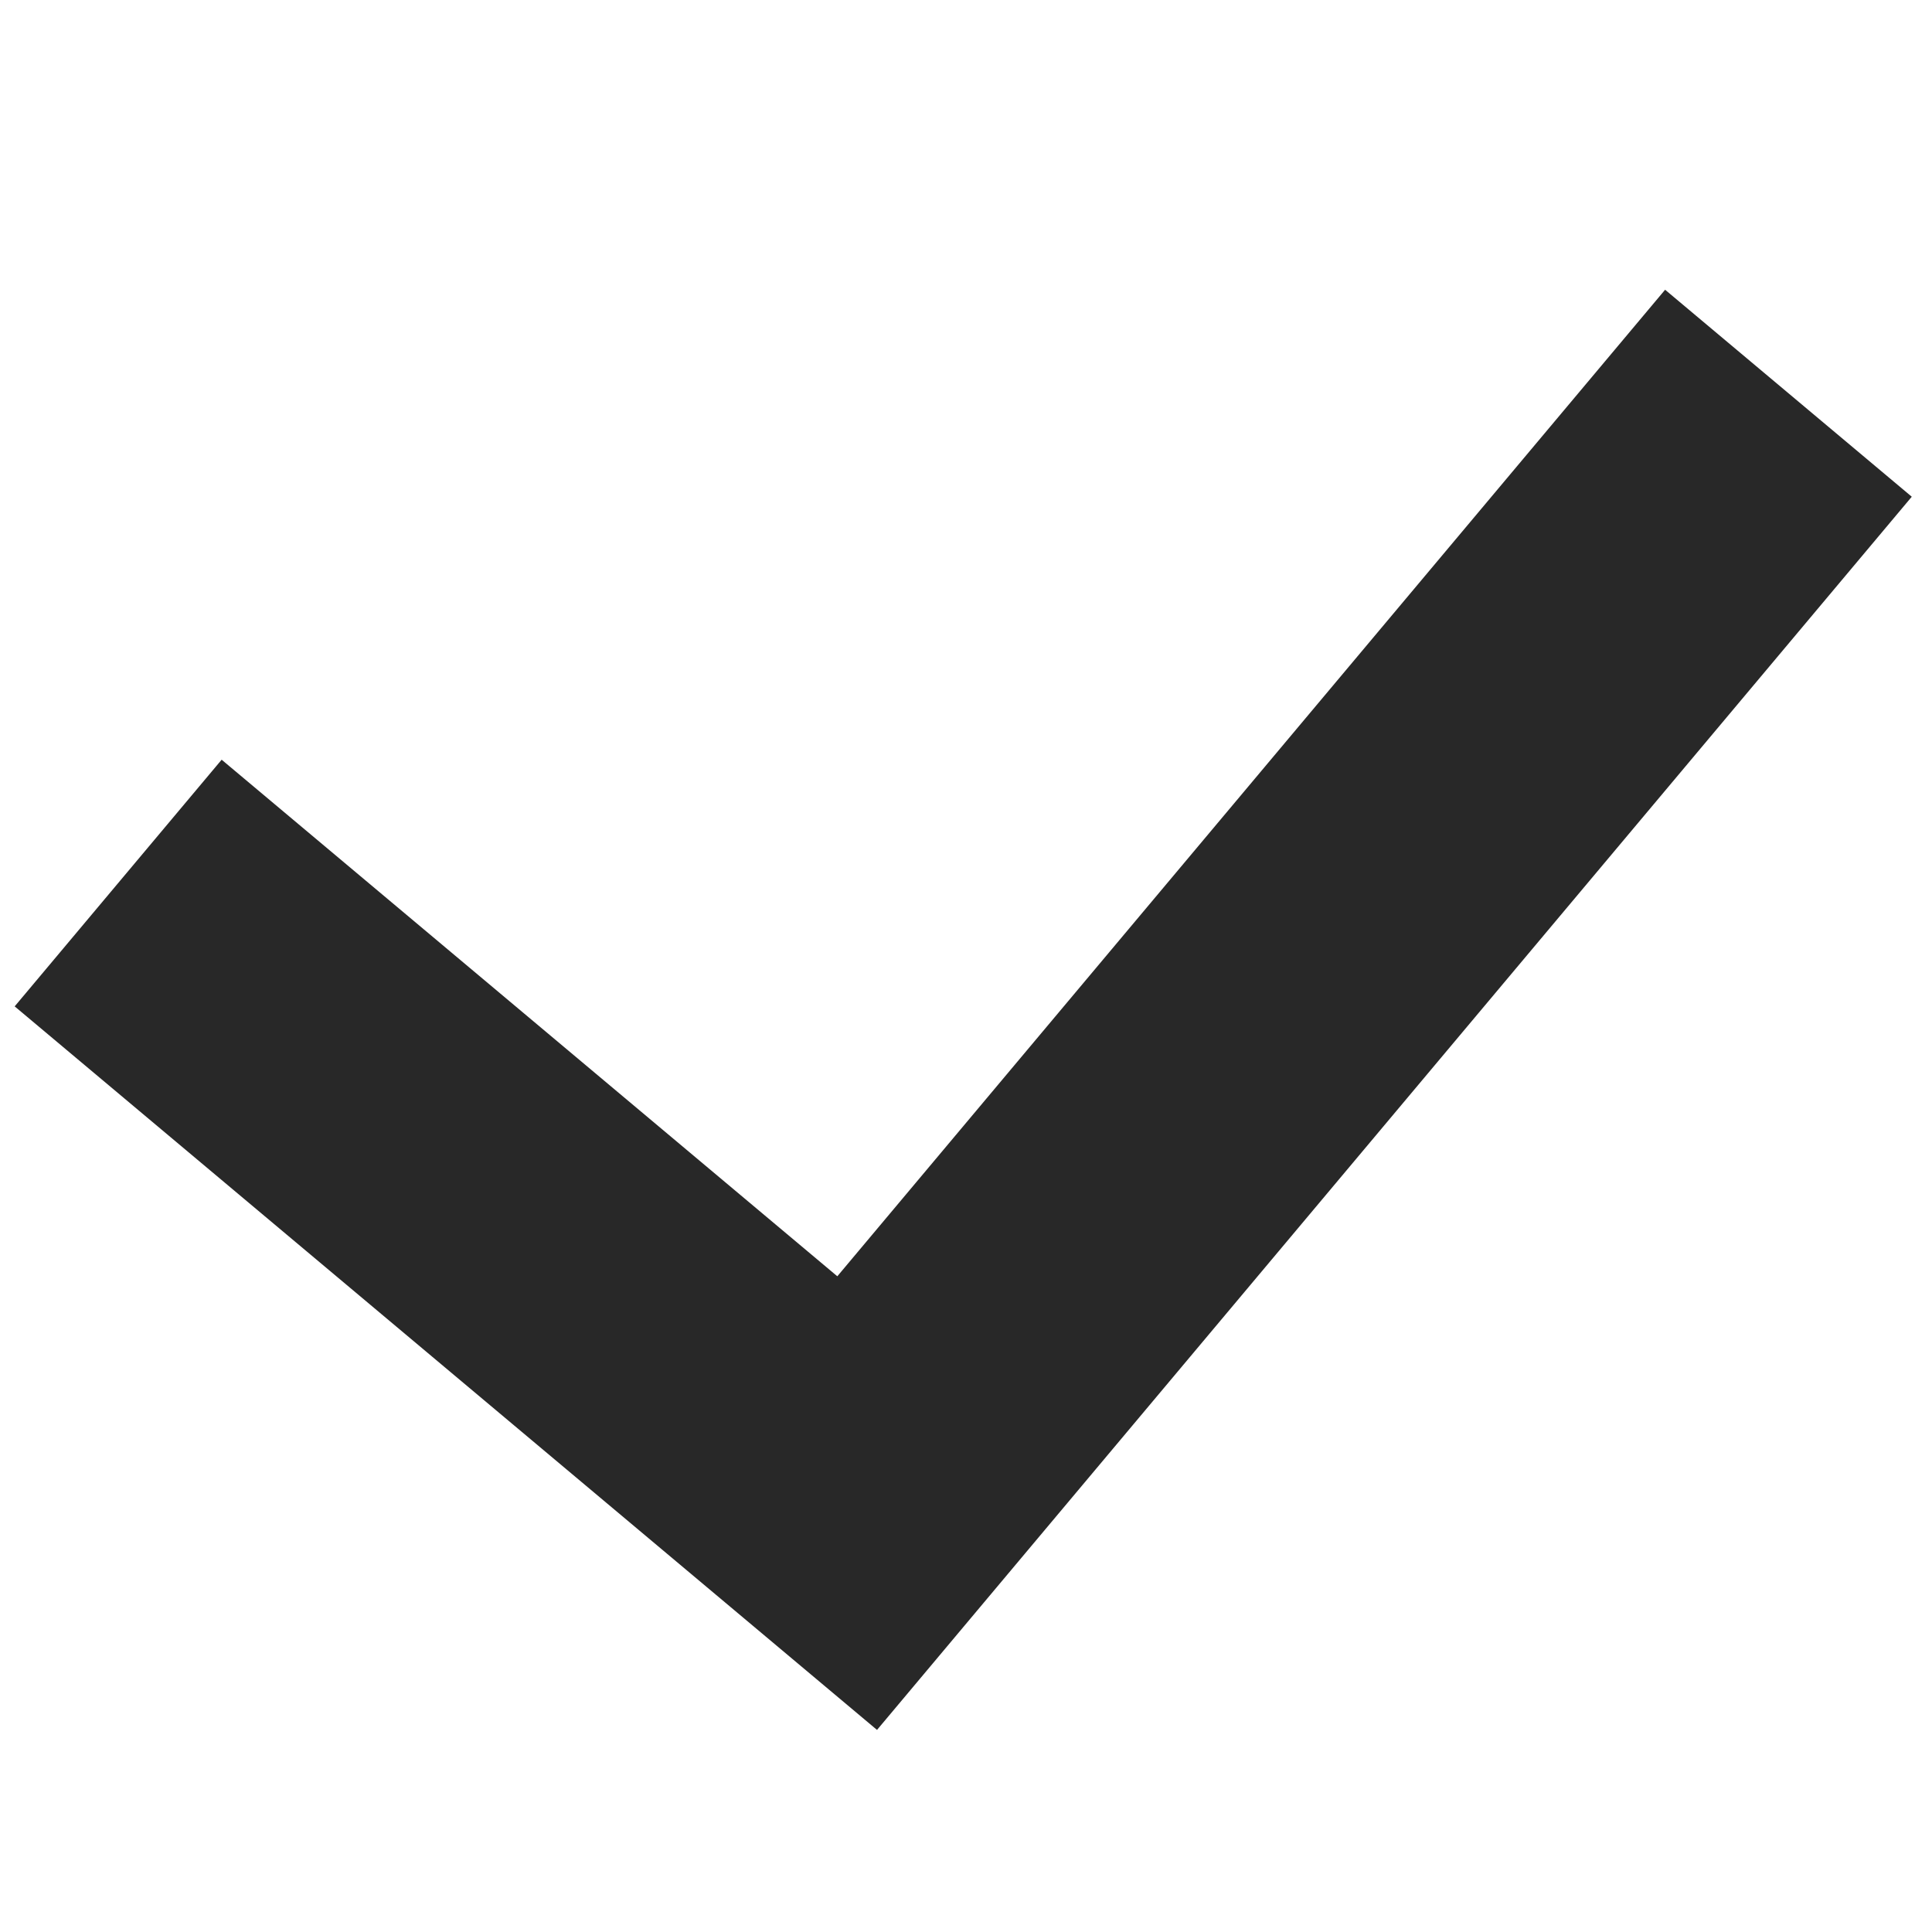
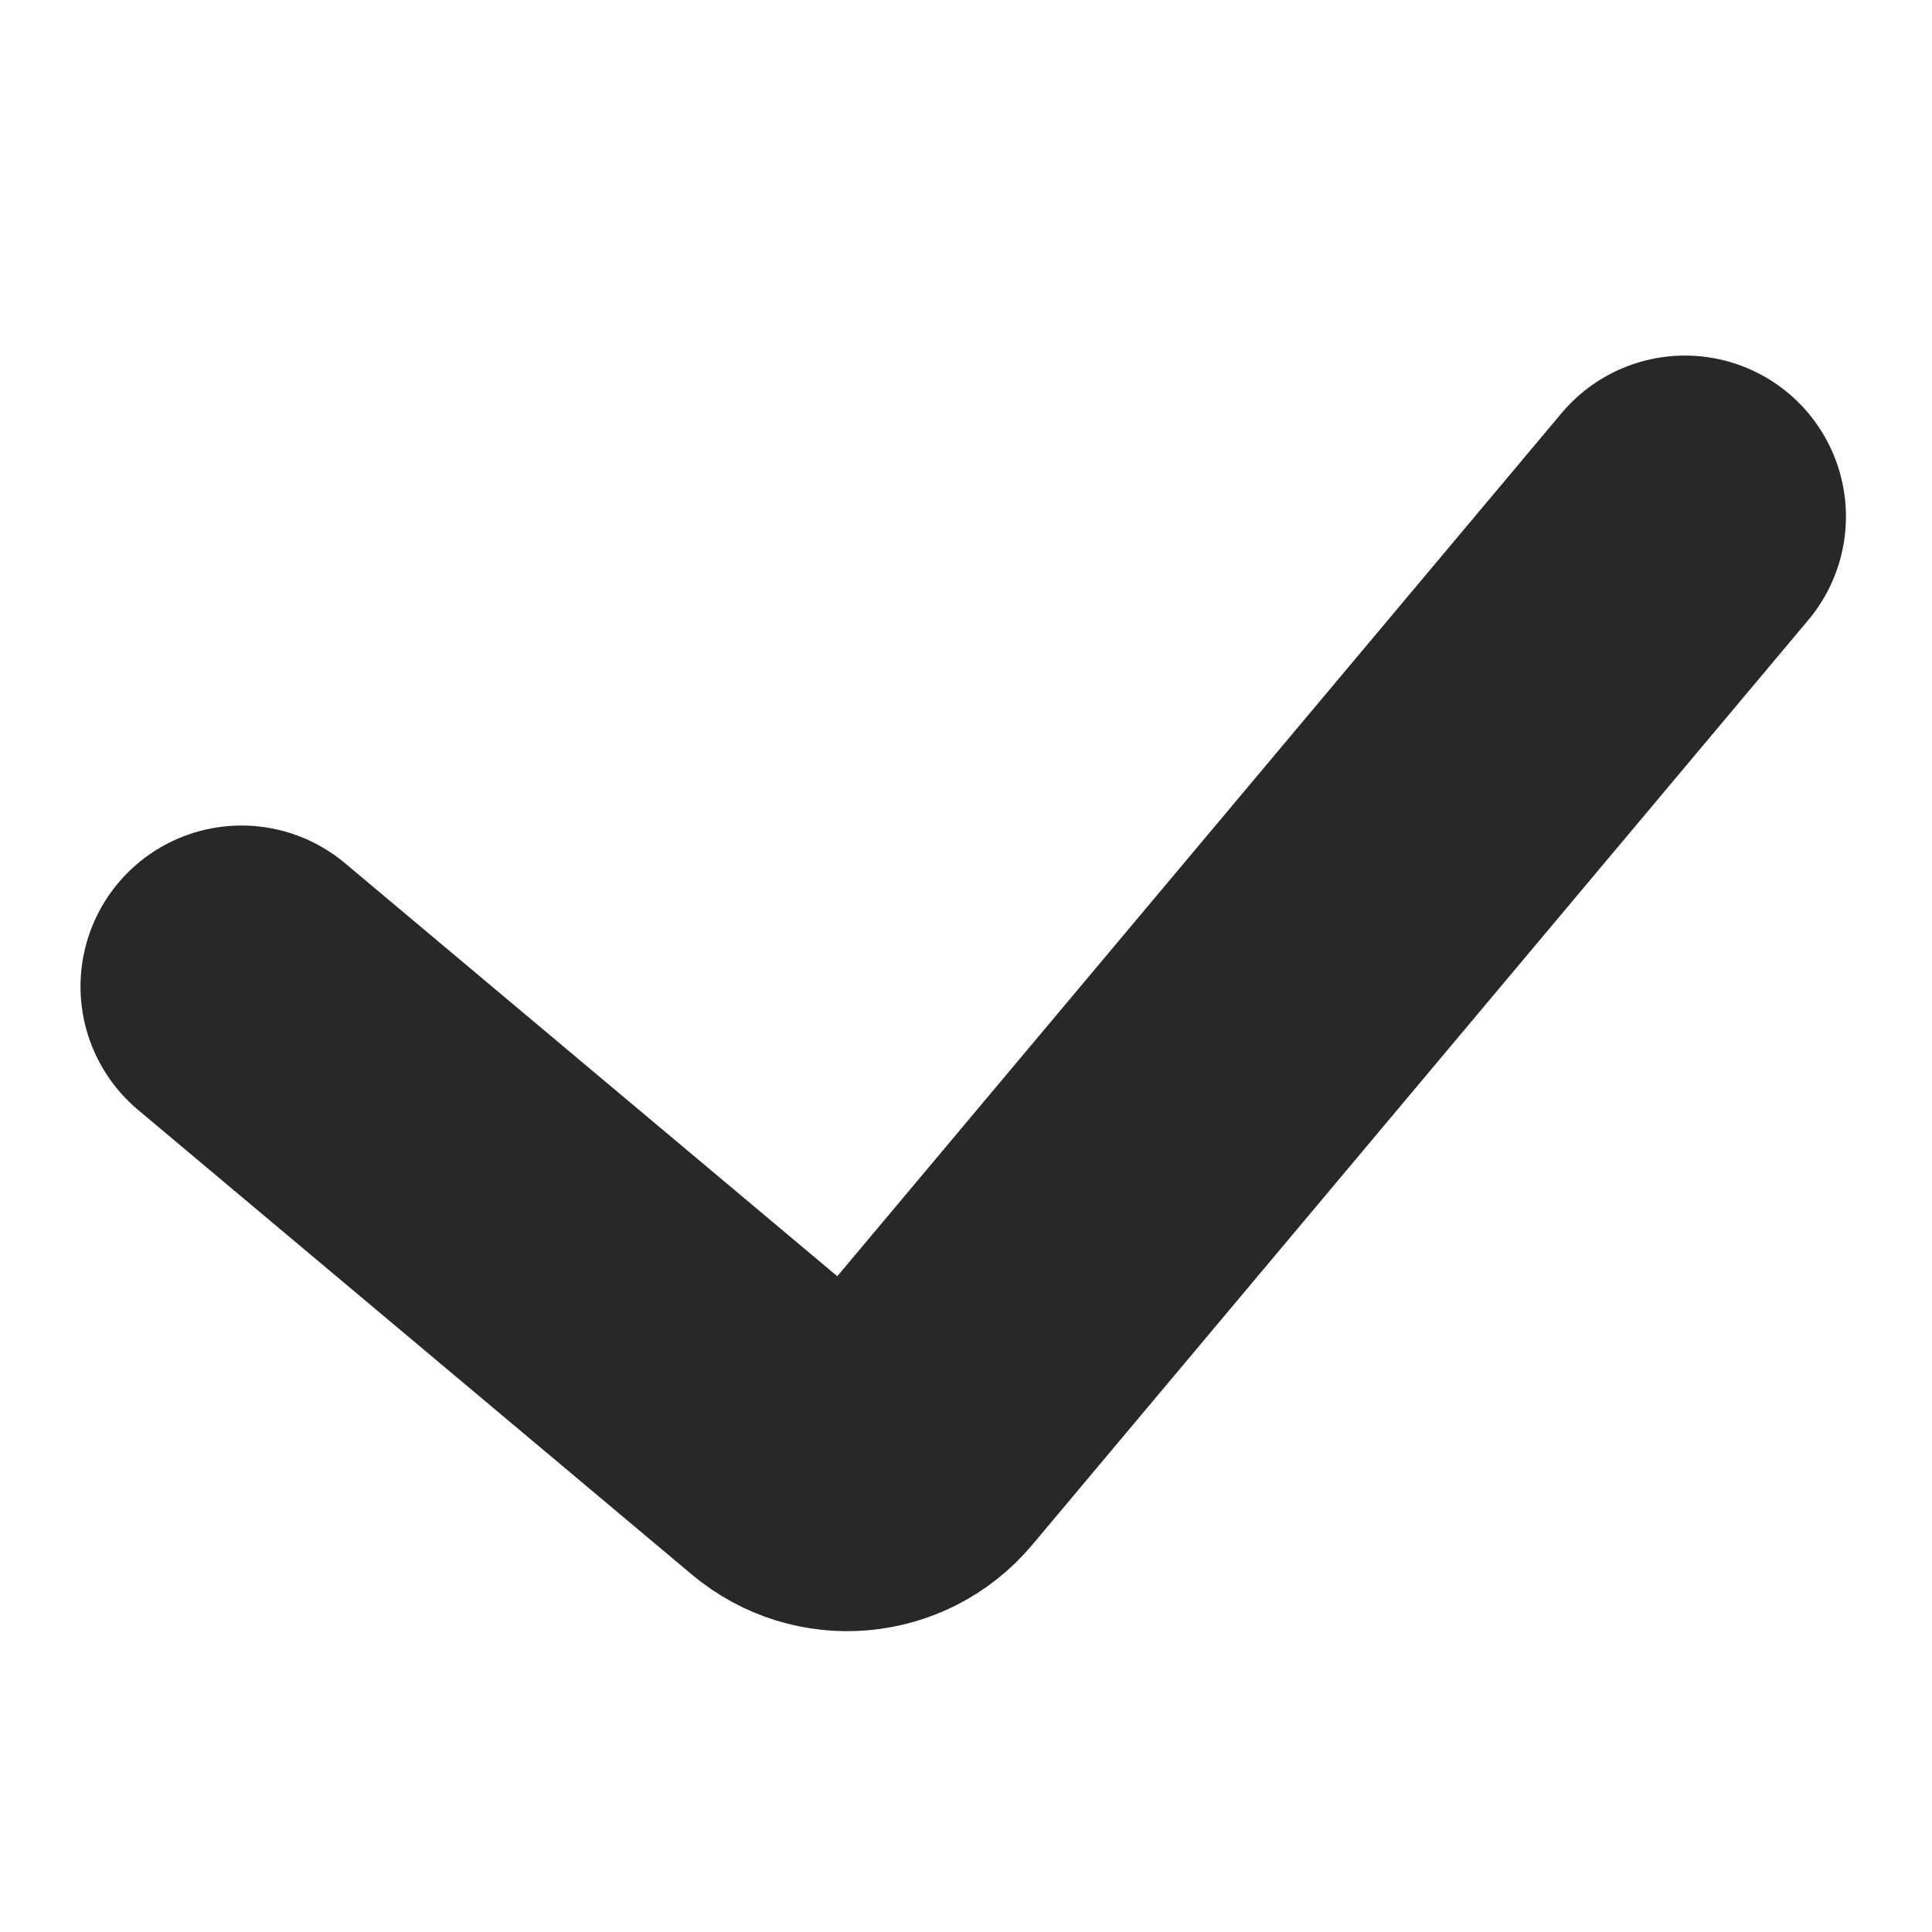
<svg xmlns="http://www.w3.org/2000/svg" width="24" height="24" viewBox="0 0 24 24" fill="none">
-   <path d="M3 12.255L10.648 18.672L20.931 6.417" stroke="#282828" stroke-width="4" stroke-linecap="square" />
+   <path d="M3 12.255L9.882 18.029C10.305 18.384 10.935 18.329 11.29 17.906L20.931 6.417" stroke="#282828" stroke-width="4" stroke-linecap="round" />
</svg>
